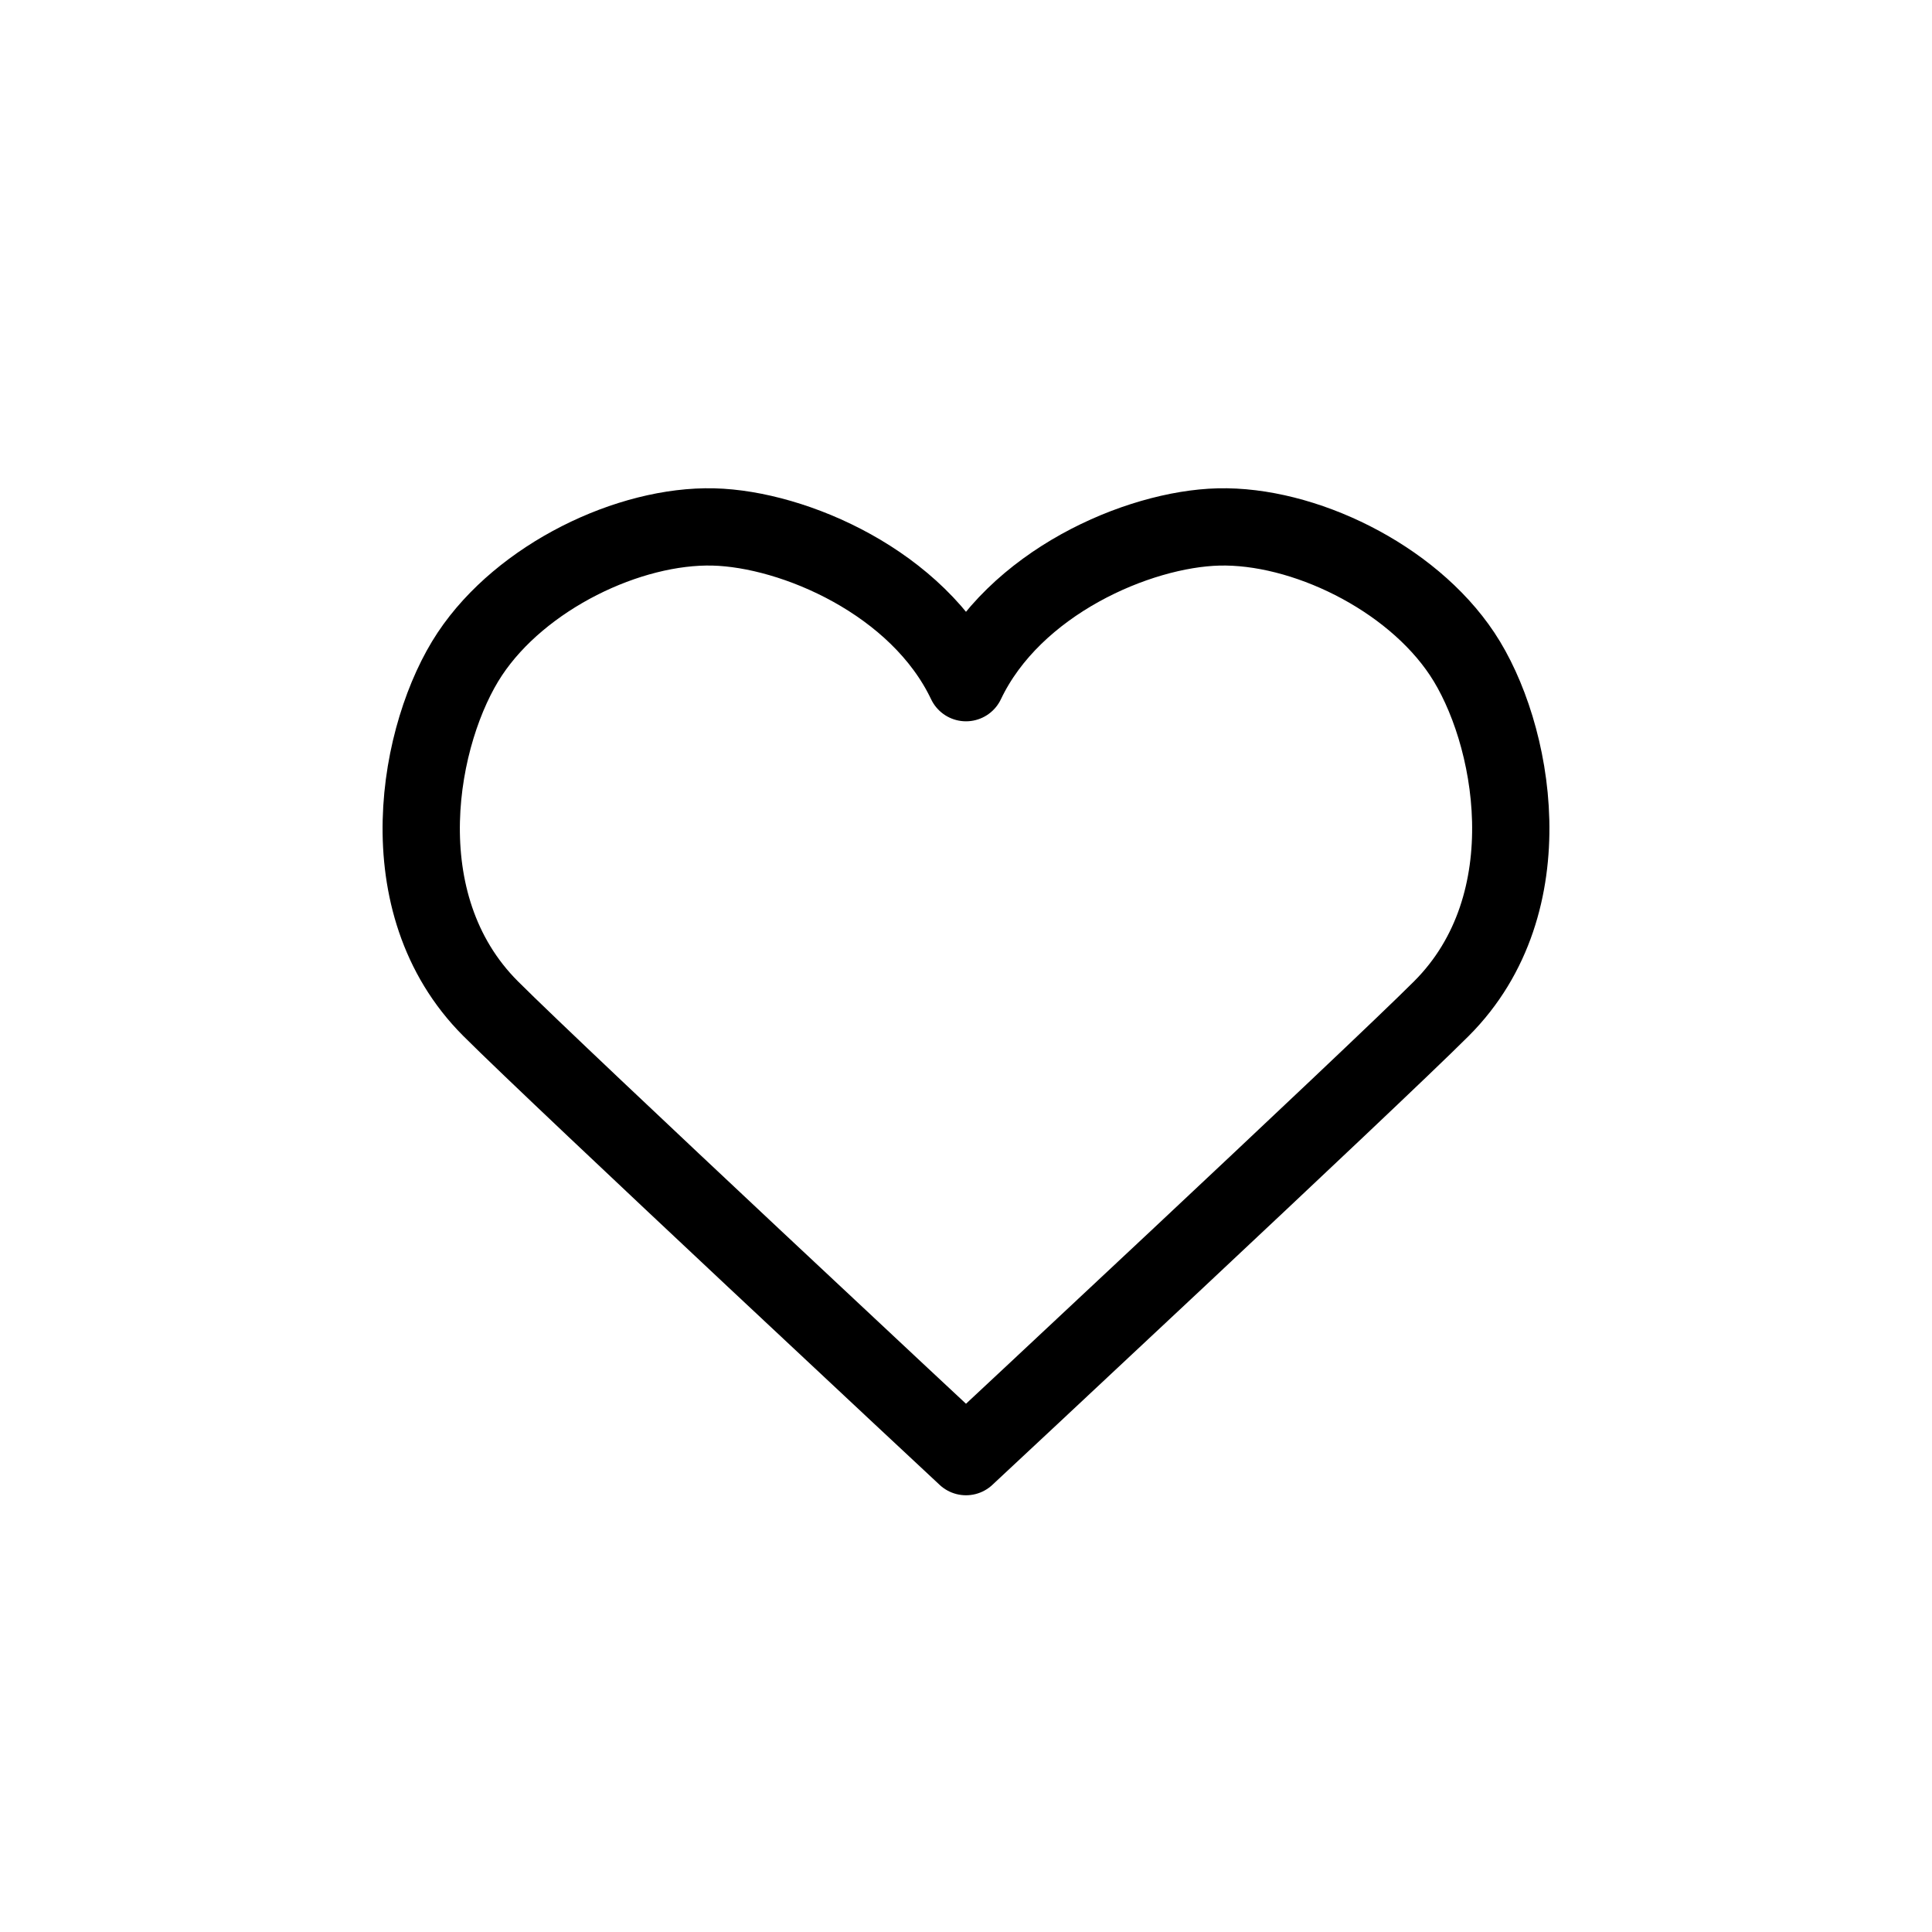
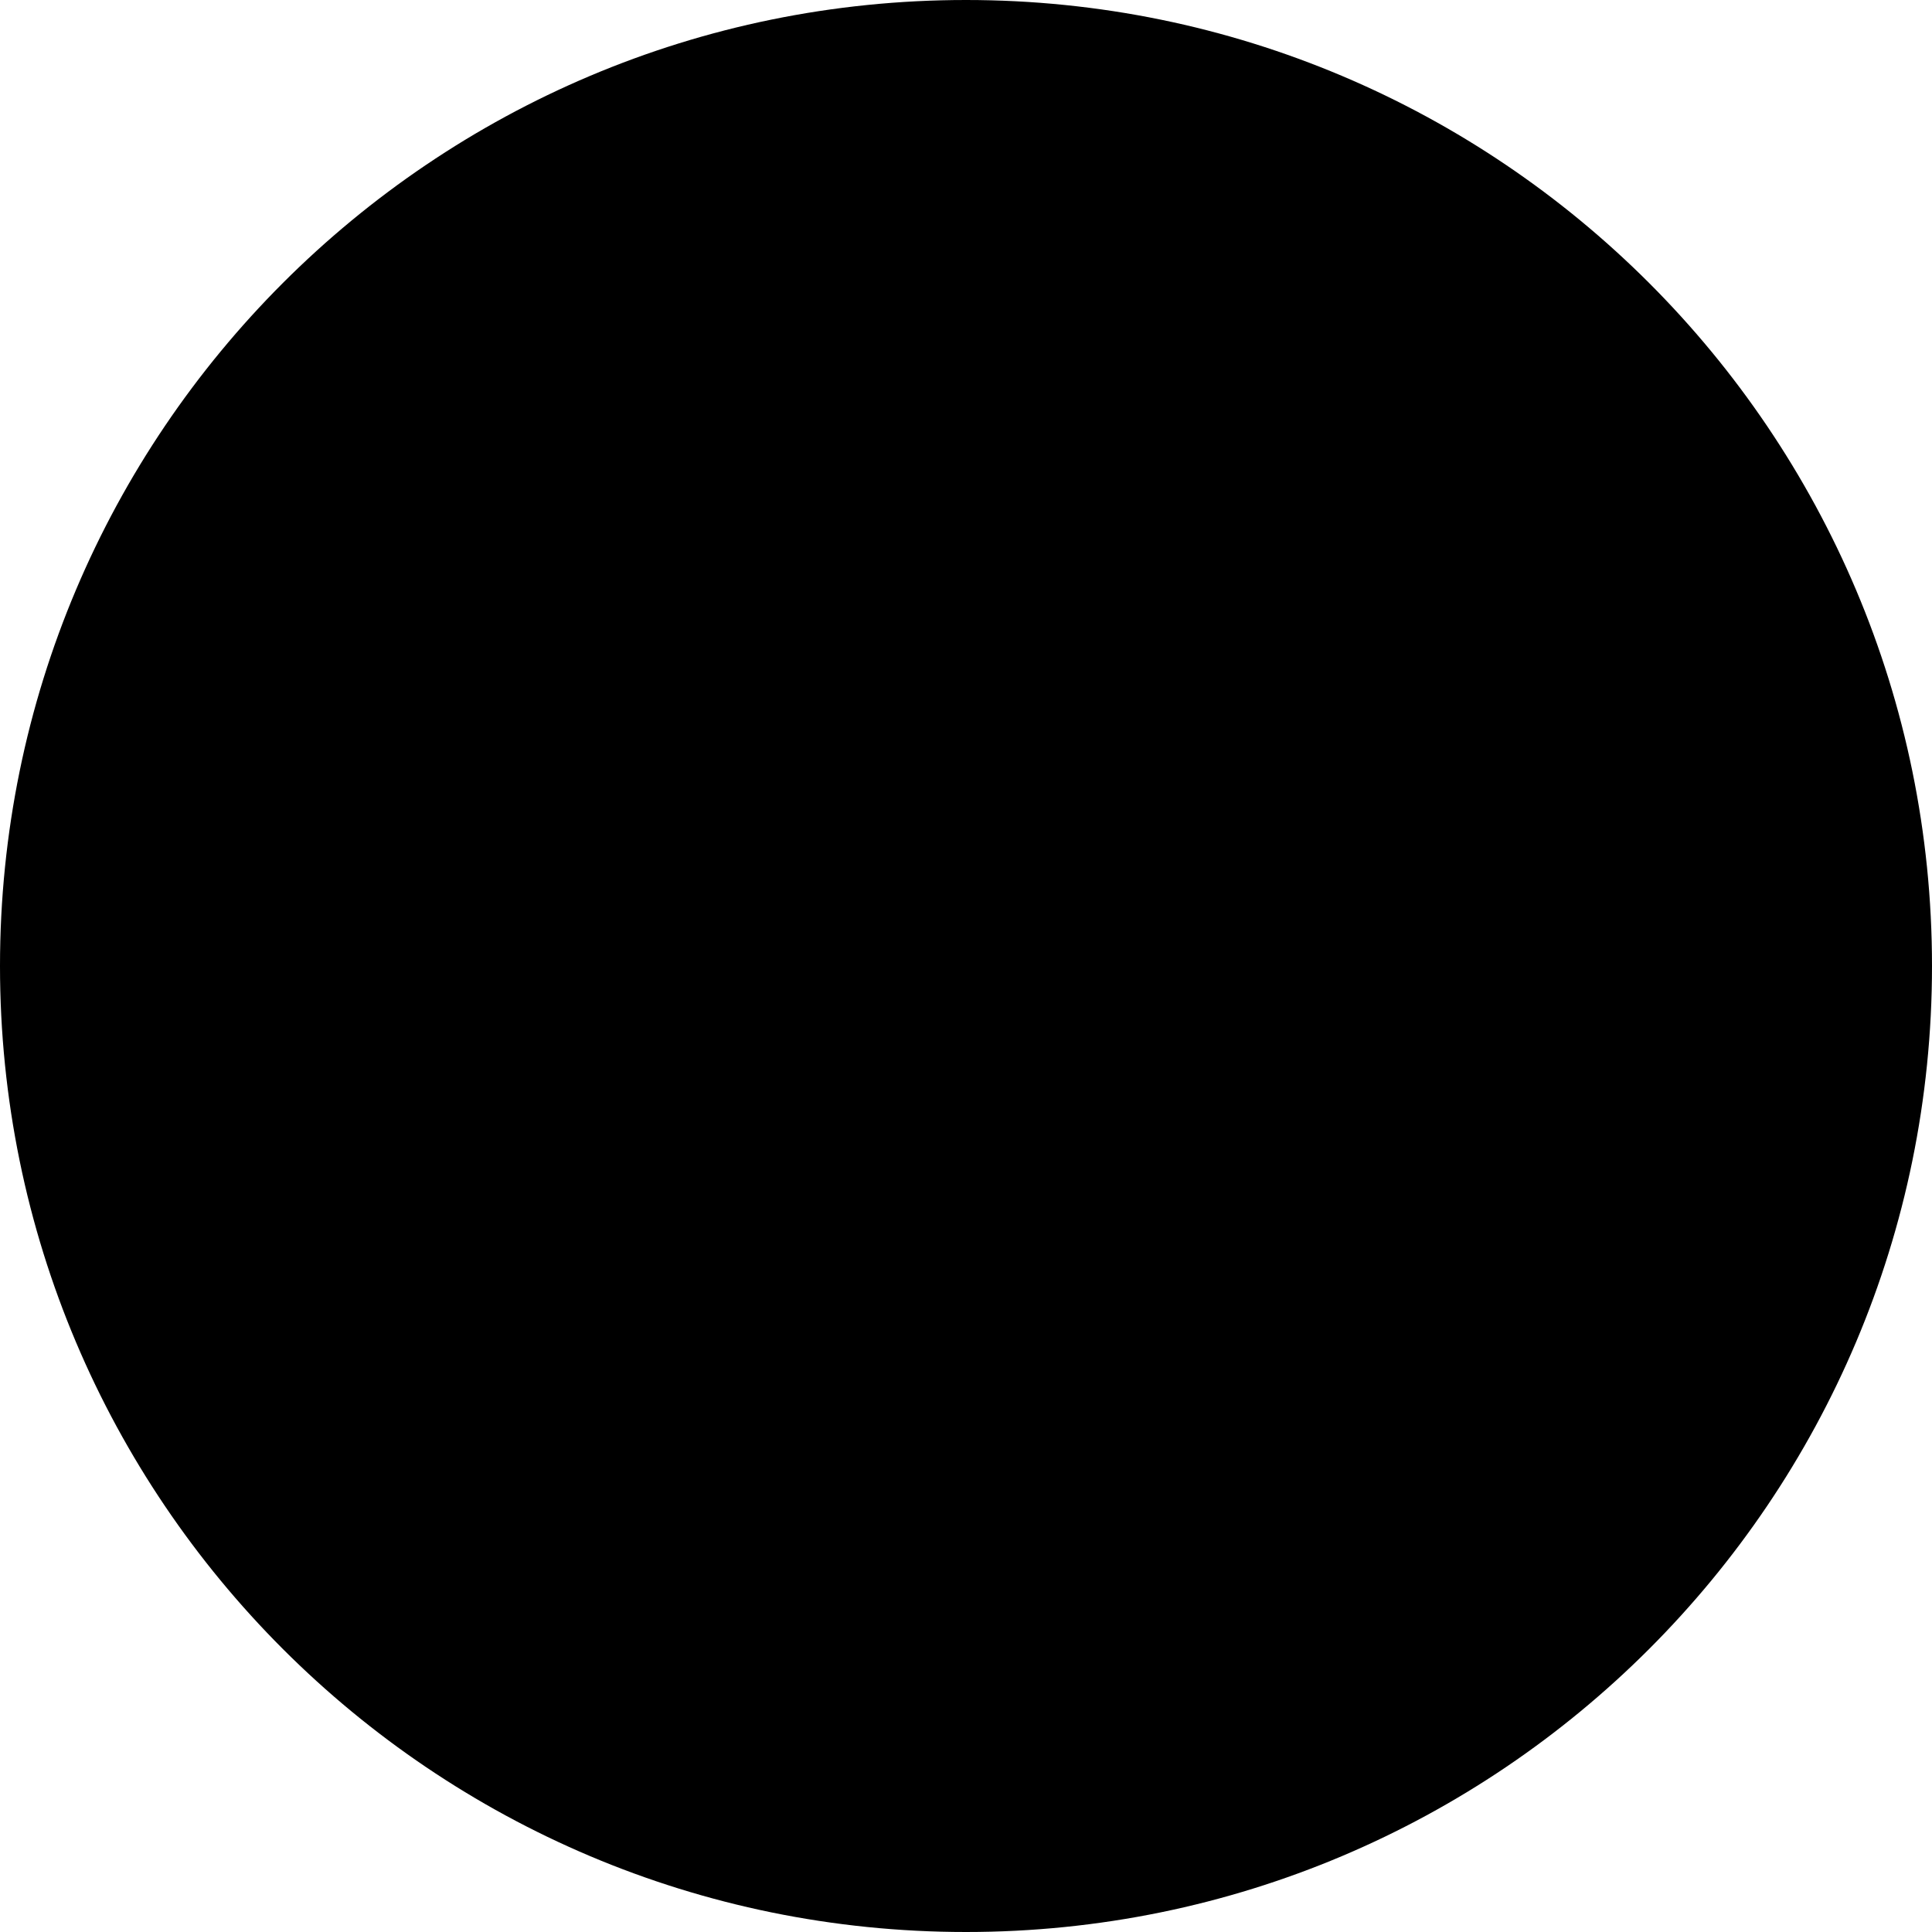
<svg xmlns="http://www.w3.org/2000/svg" width="100%" height="100%" viewBox="0 0 150 150" version="1.1" xml:space="preserve" fill-rule="evenodd" clip-rule="evenodd" stroke-linecap="round" stroke-linejoin="round" stroke-miterlimit="1.5">
  <g>
-     <circle class="icon-bg" cx="75" cy="75" r="75" fill="none" />
+     <circle class="icon-bg" cx="75" cy="75" r="75" />
    <path d="M75,113.092C75,113.092 43.509,83.729 38.089,78.309C29.894,70.114 32.478,56.789 36.478,50.774C40.478,44.759 48.85,40.746 55.4,40.913C61.639,41.071 71.305,45.23 75,53.002C78.695,45.23 88.361,41.071 94.6,40.913C101.15,40.746 109.522,44.759 113.522,50.774C117.522,56.789 120.106,70.114 111.911,78.309C106.491,83.729 75,113.092 75,113.092Z" fill="none" stroke="currentColor" stroke-width="6" />
  </g>
</svg>
